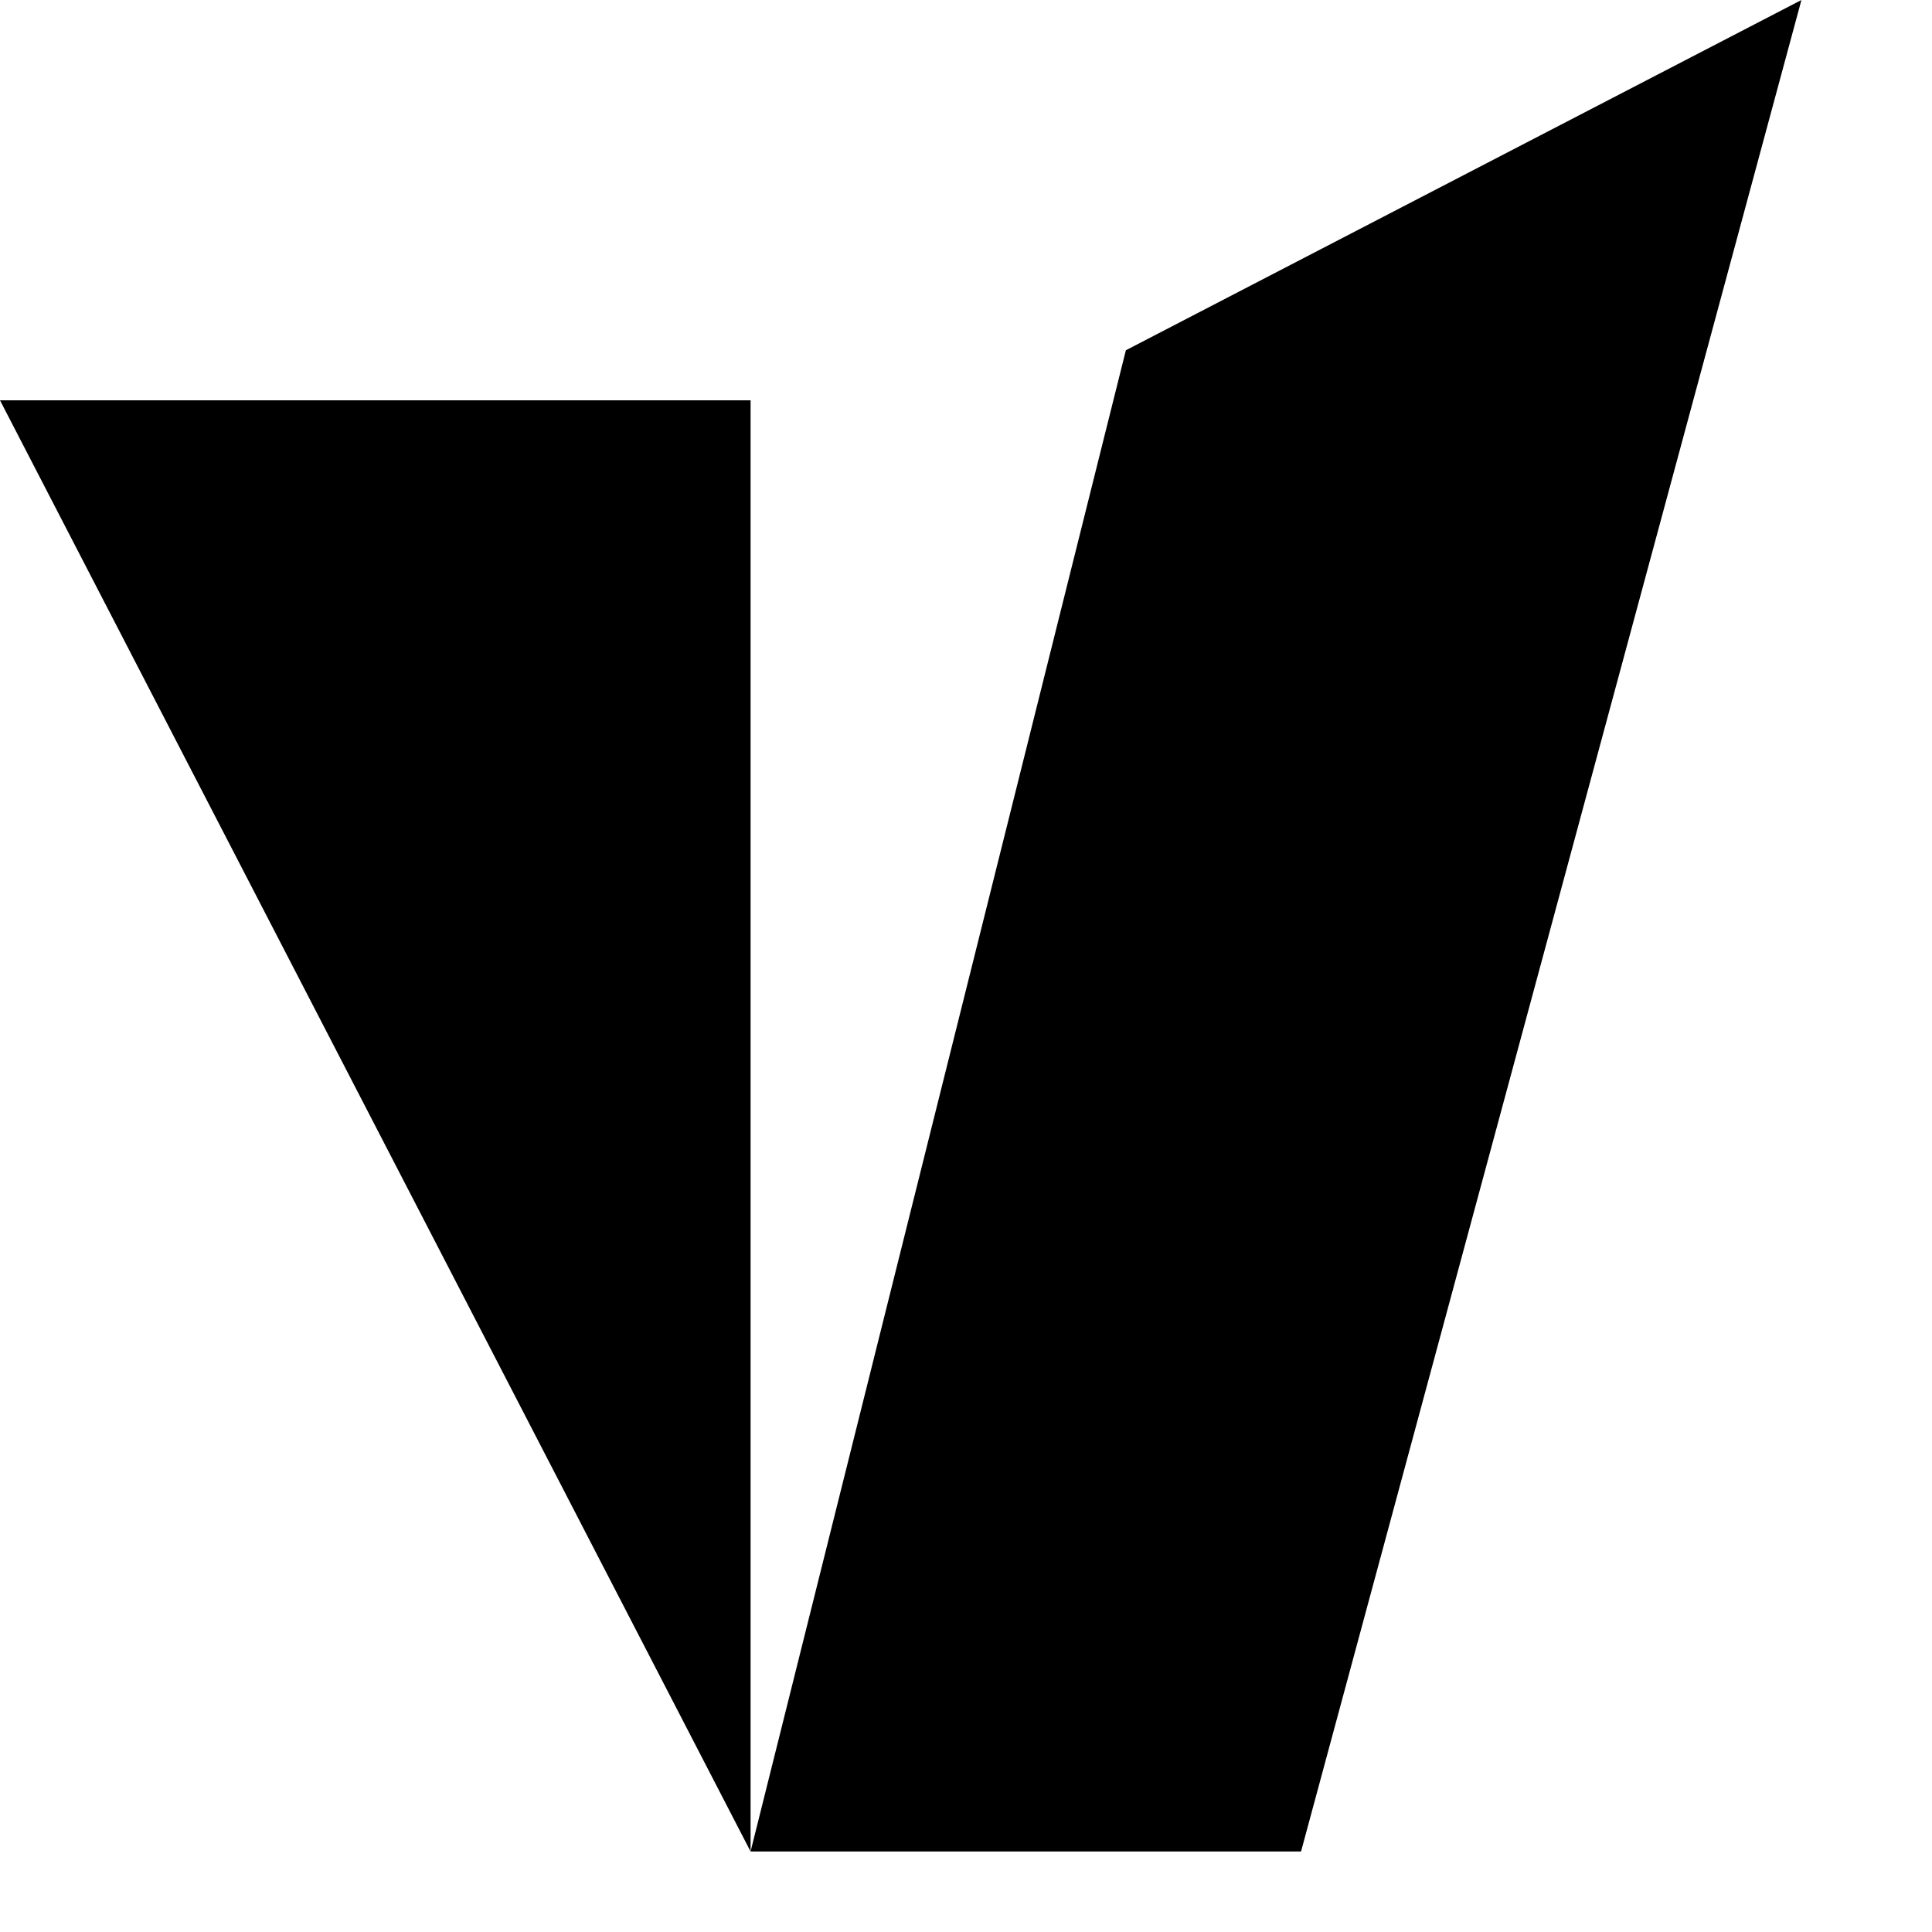
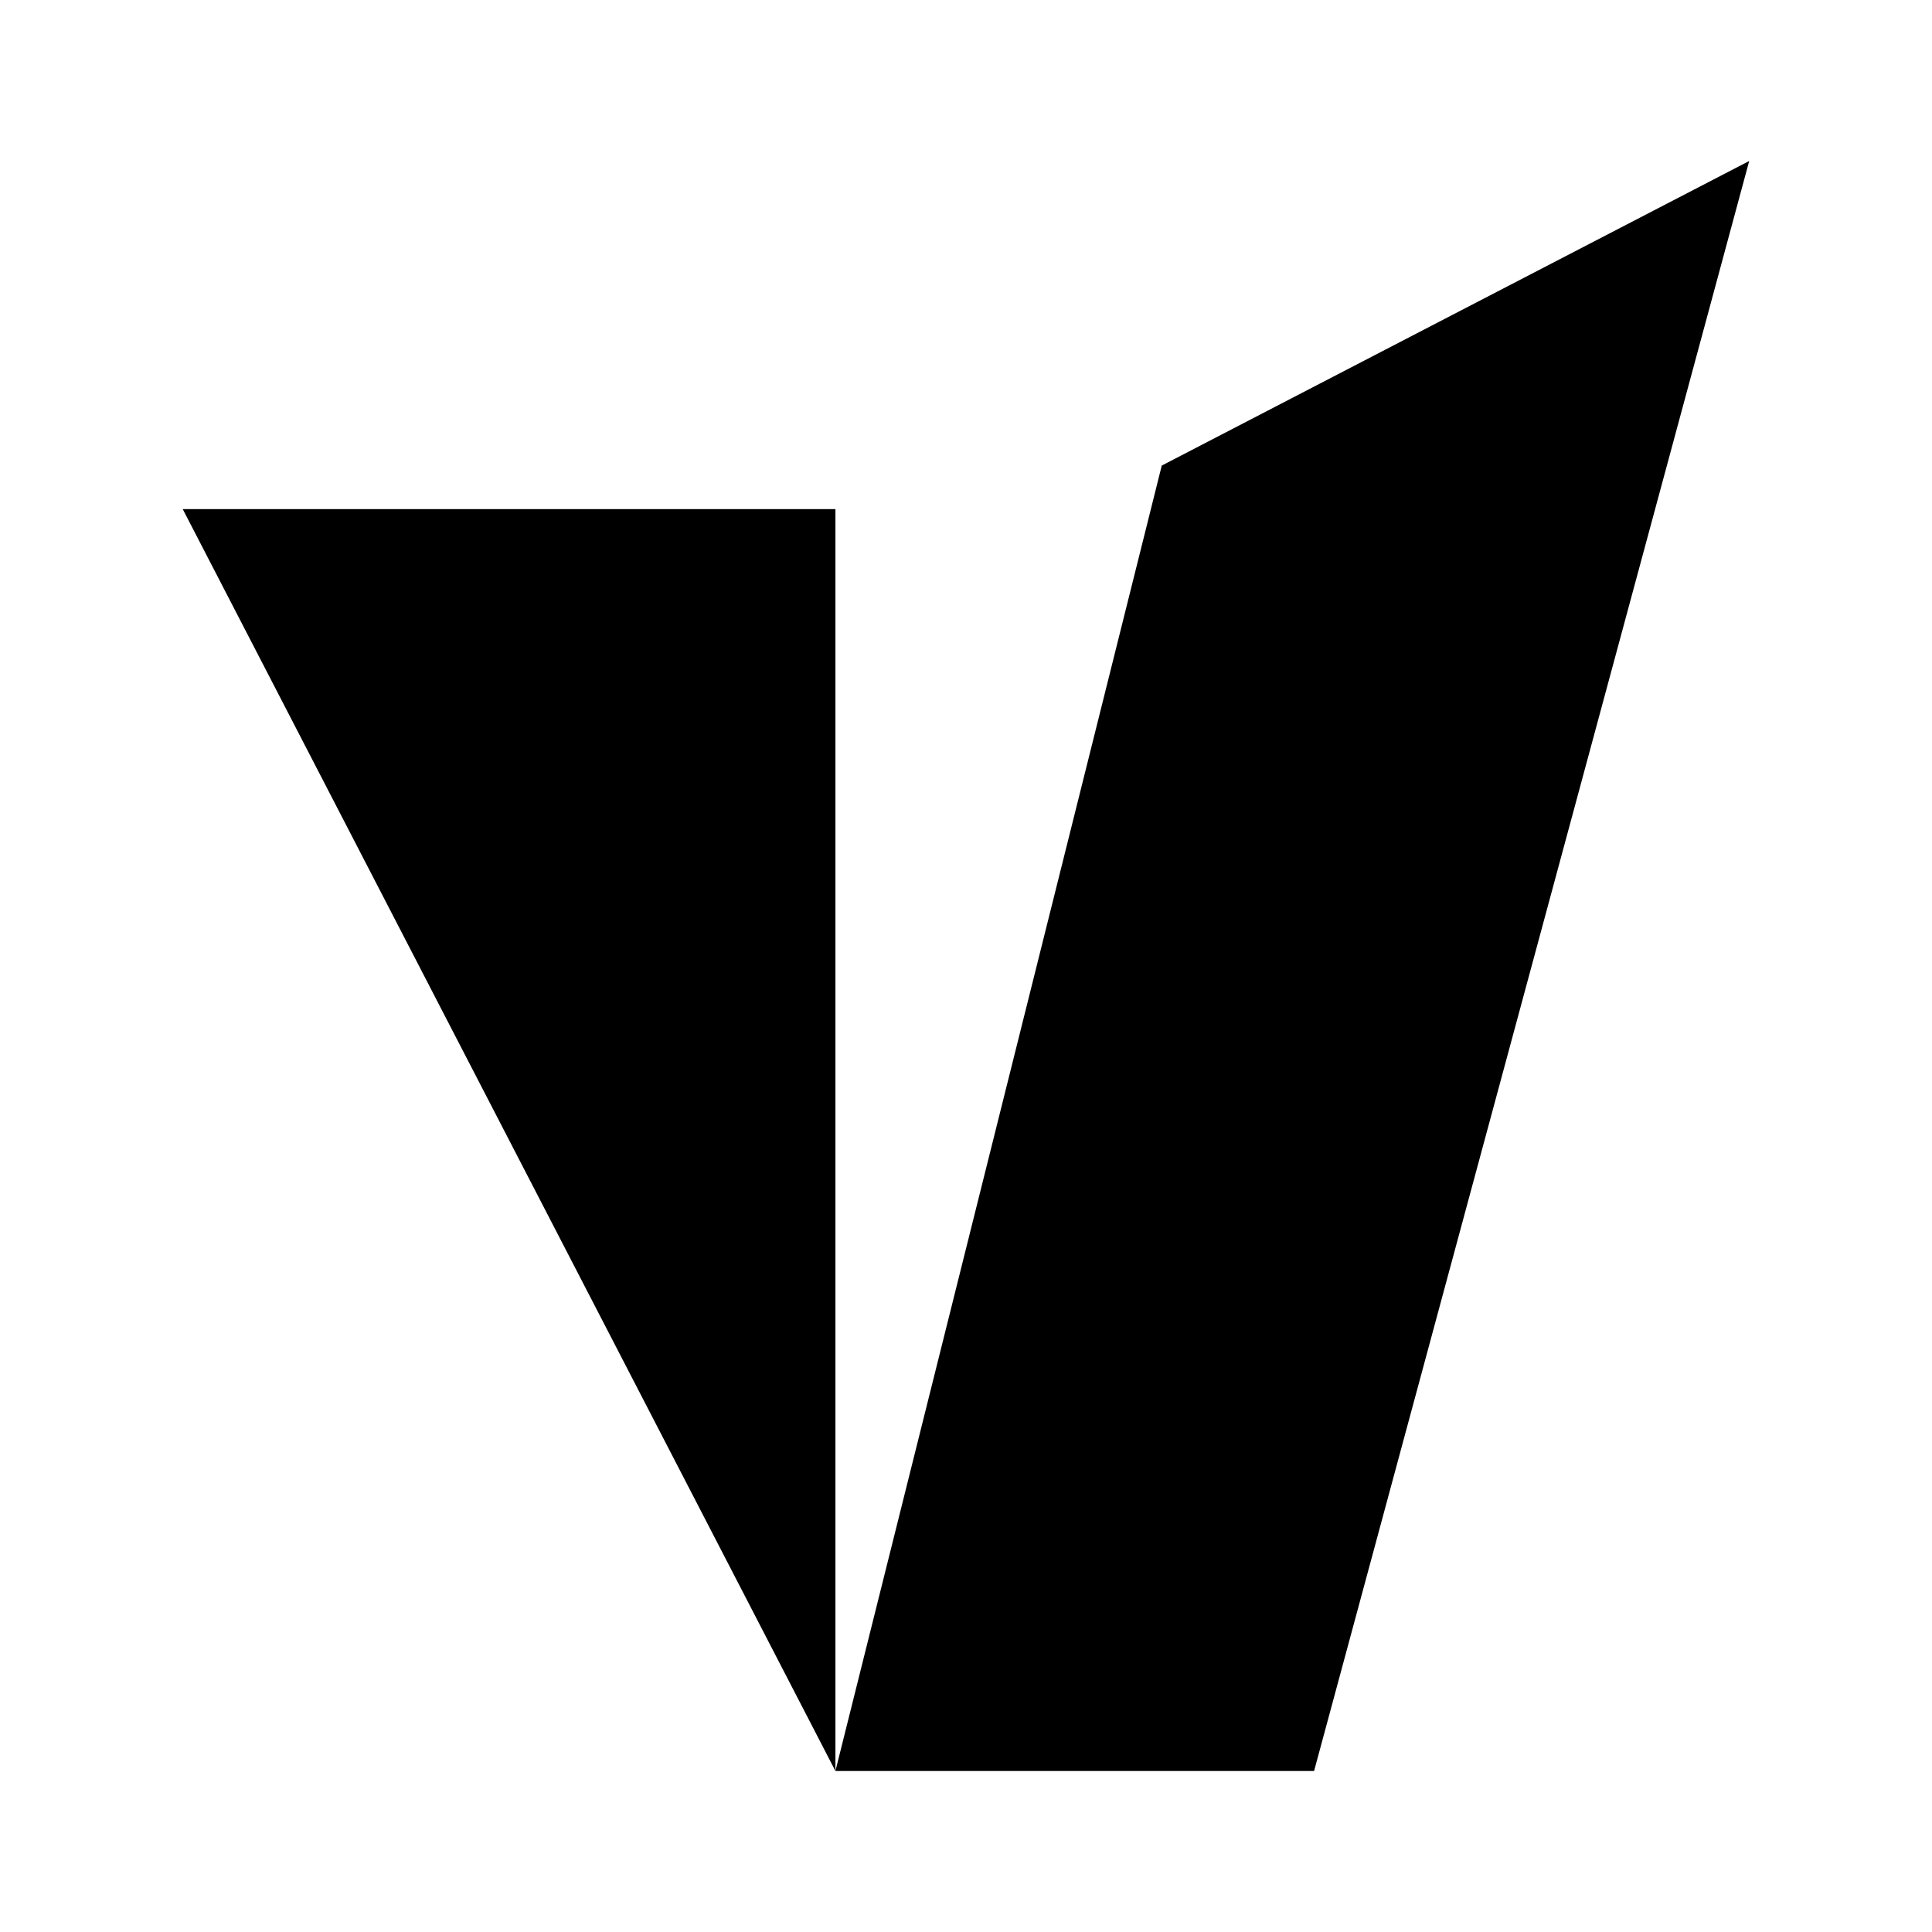
- <svg xmlns="http://www.w3.org/2000/svg" fill="currentColor" fill-rule="evenodd" height="1em" style="flex:none;line-height:1" viewBox="0 0 24 24" width="1em">
-   <path d="M0 4.973h9.324V23L0 4.973z" />
-   <path d="M13.986 4.351L22.378 0l-6.216 23H9.324l4.662-18.649z" />
+ <svg xmlns="http://www.w3.org/2000/svg" viewBox="0 0 24 24" fill="currentColor" fill-rule="evenodd">
+   <g transform="translate(2.27 2) scale(0.86957)">
+     <path d="M0 4.973h9.324V23L0 4.973z" />
+     <path d="M13.986 4.351L22.378 0l-6.216 23H9.324l4.662-18.649z" />
+   </g>
</svg>
